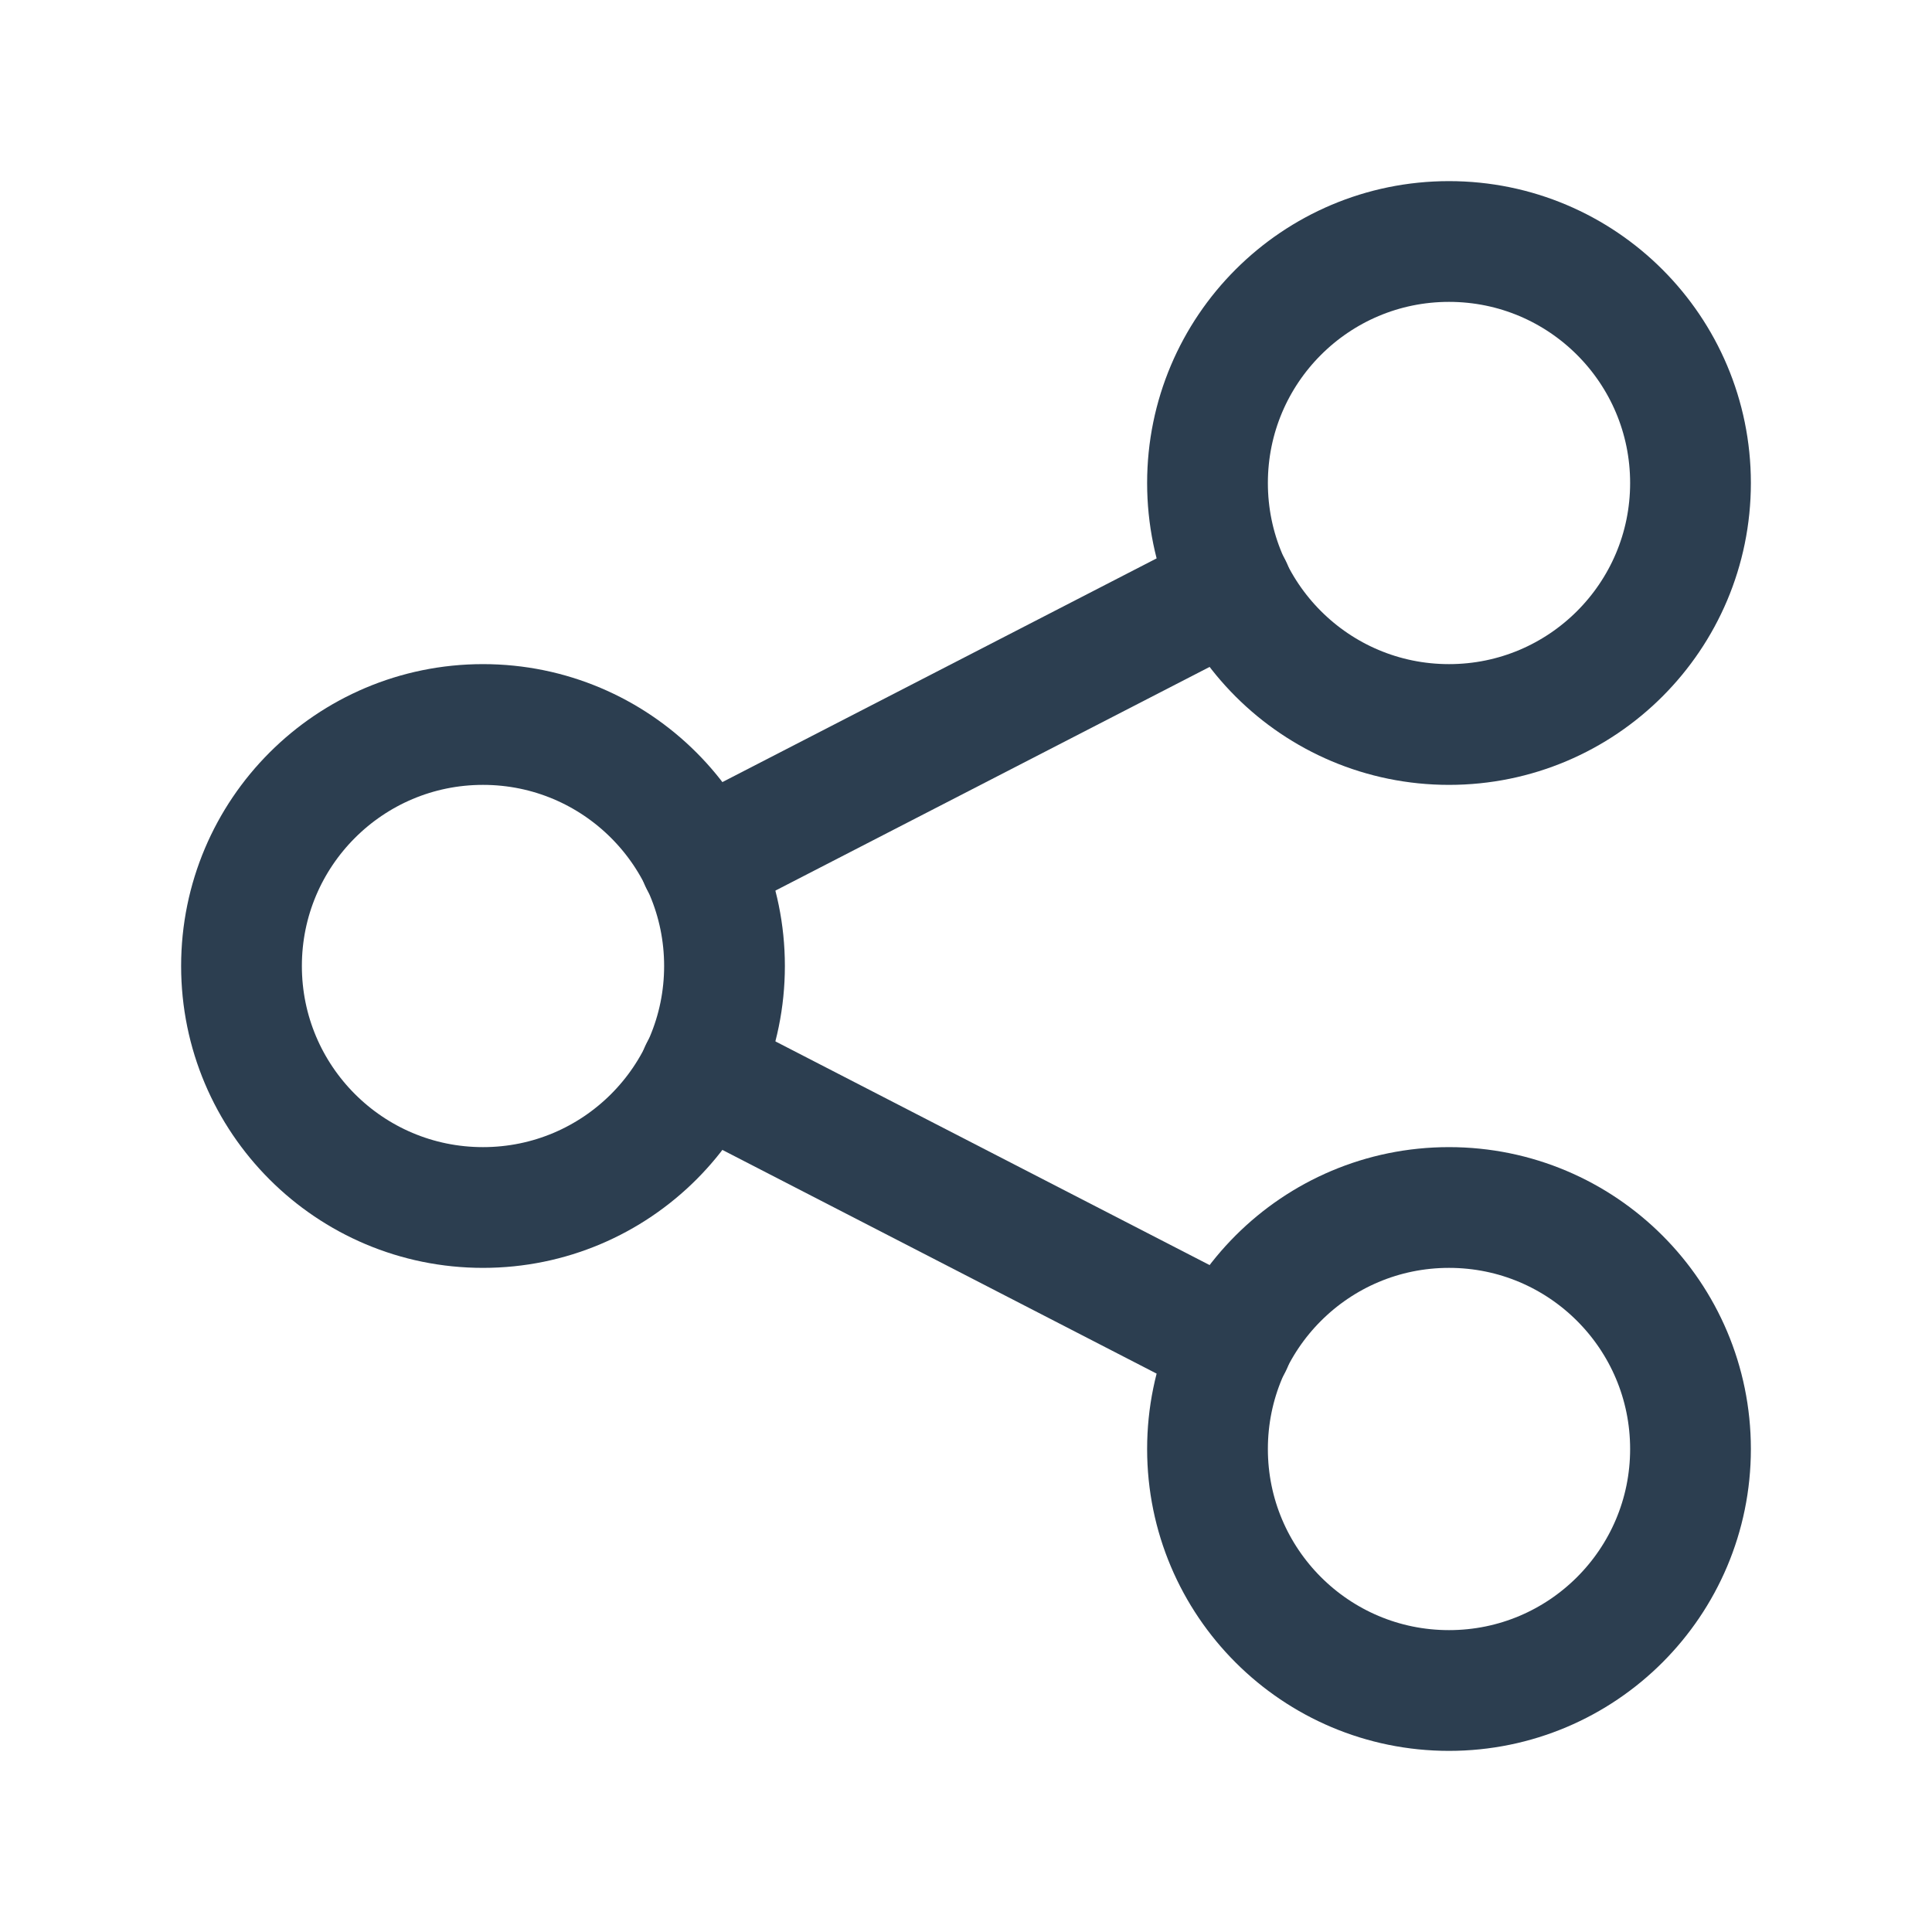
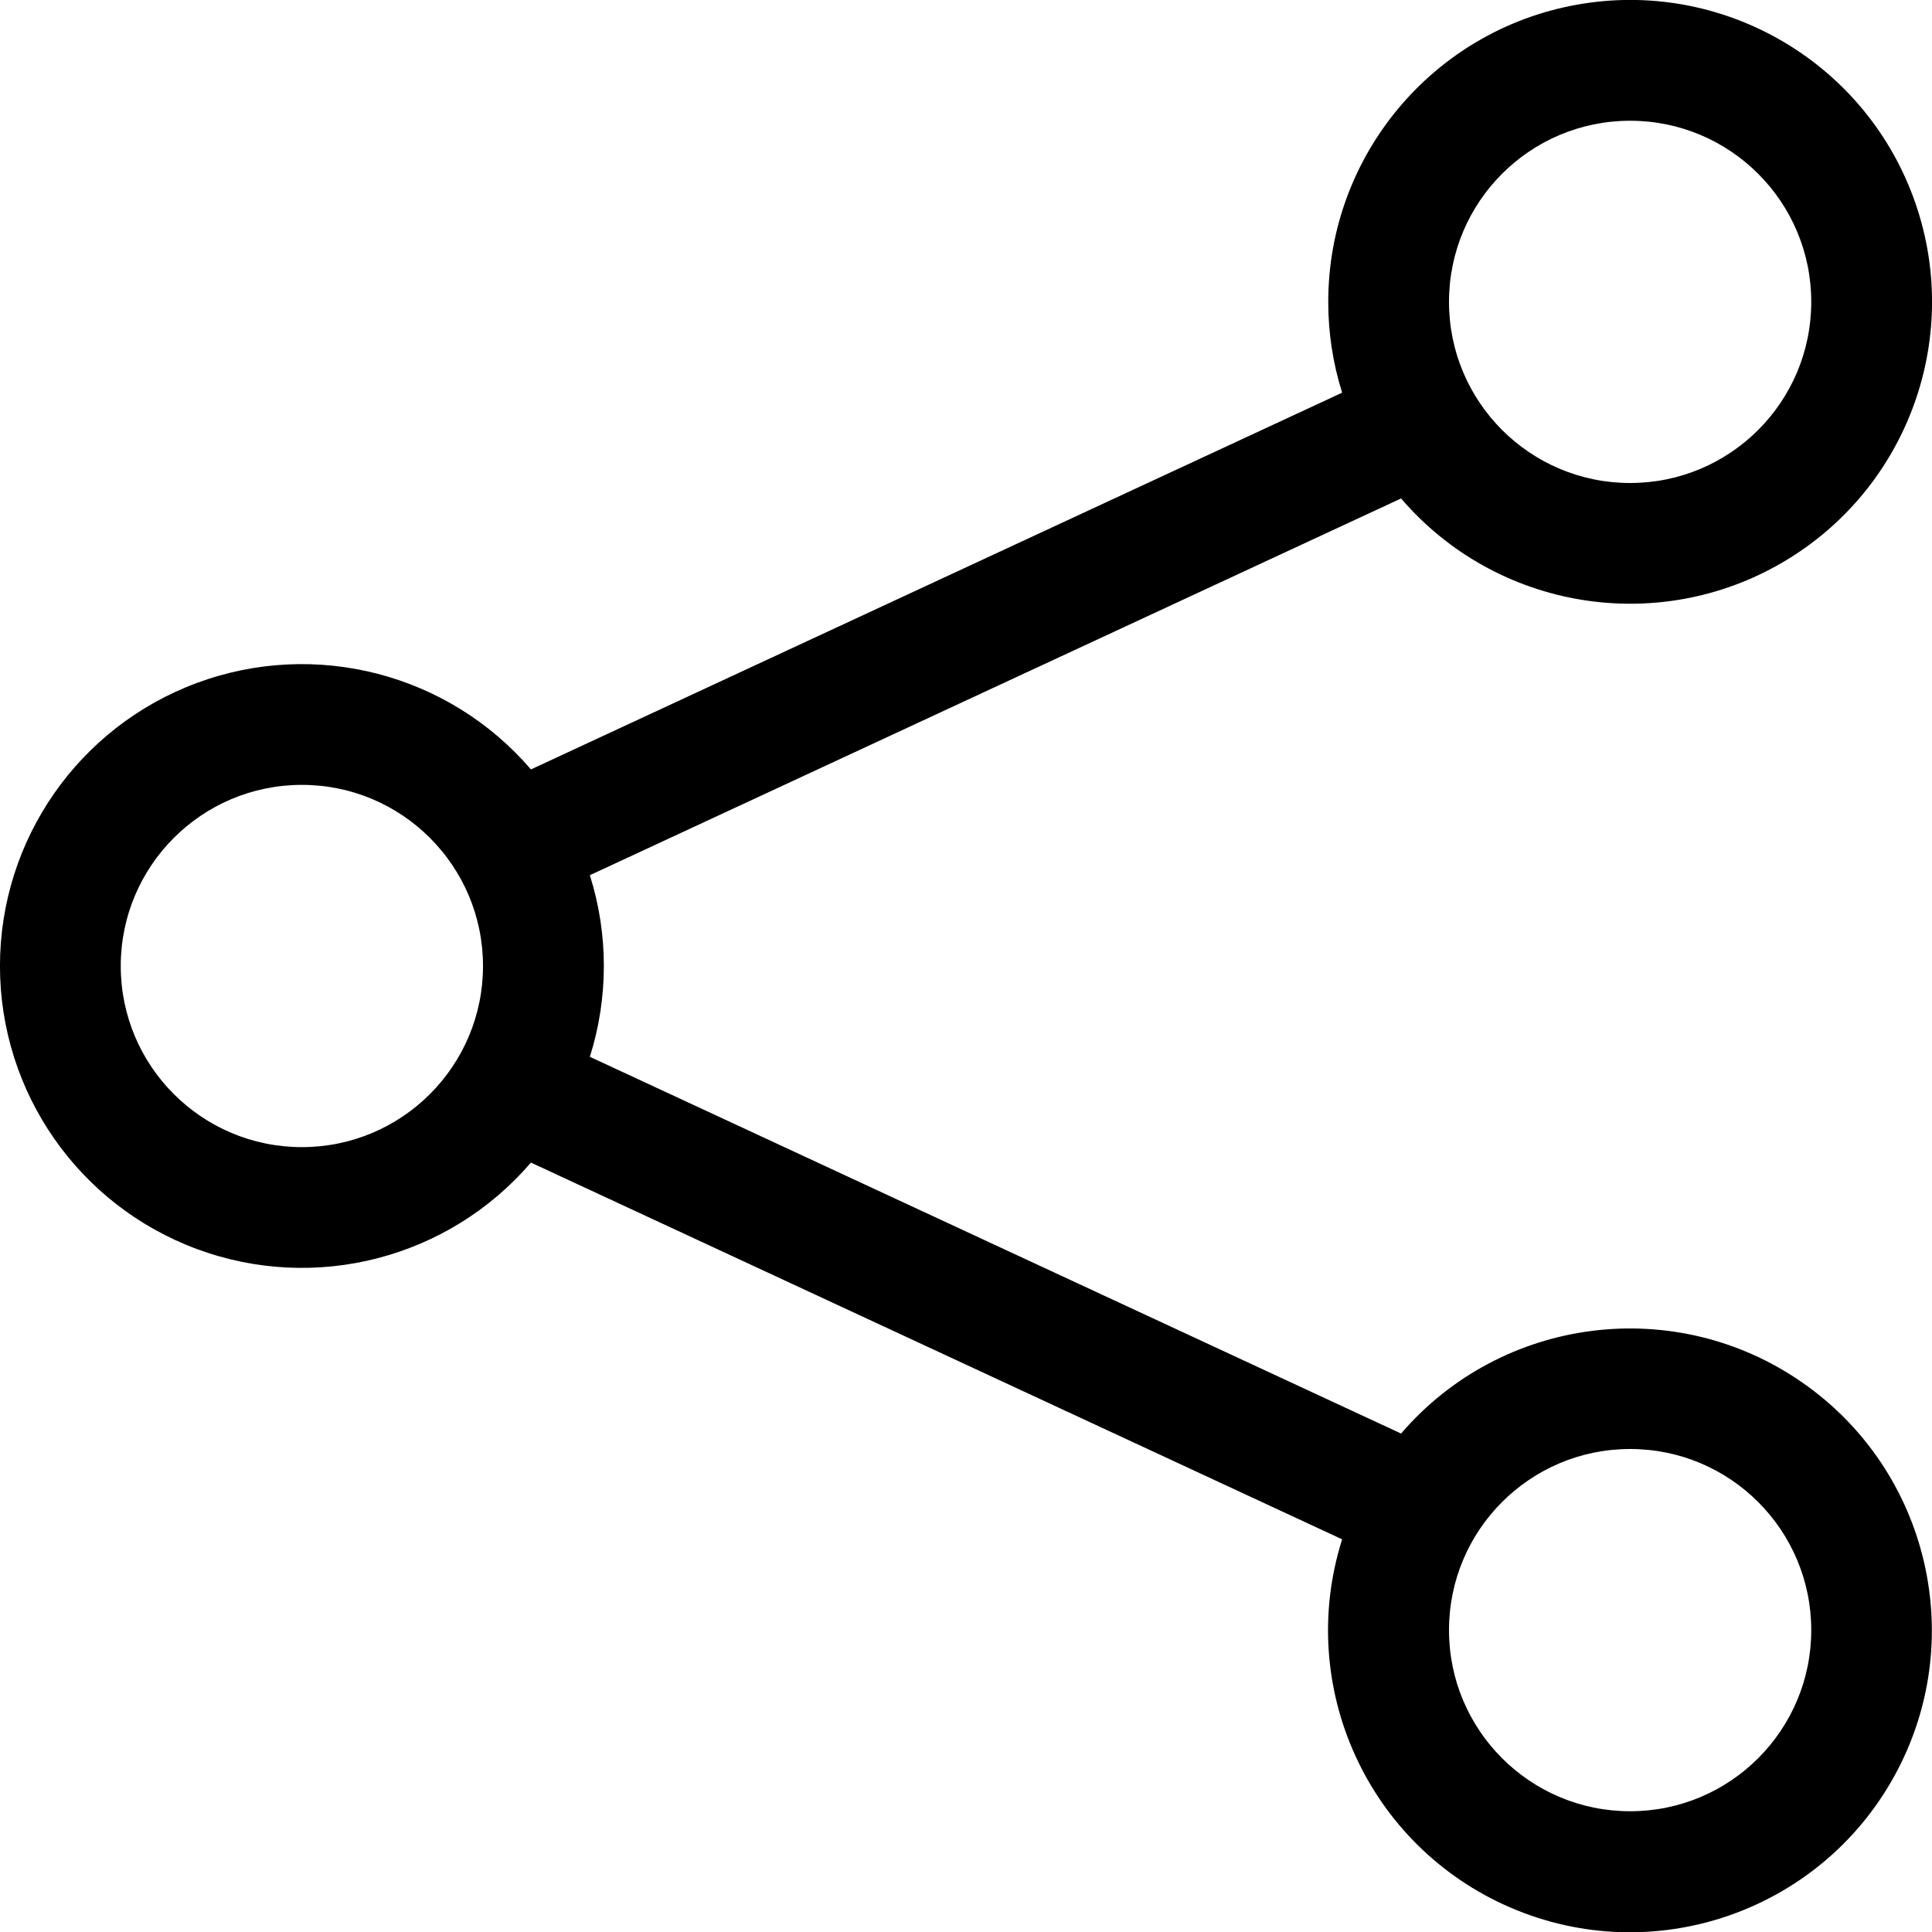
- <svg xmlns="http://www.w3.org/2000/svg" class="icon icon-tabler icon-tabler-share" width="44" height="44" viewBox="0 0 24 24" stroke-width="1.5" stroke="#2c3e50" fill="none" stroke-linecap="round" stroke-linejoin="round">
-   <path stroke="none" d="M0 0h24v24H0z" fill="none" />
-   <circle cx="6" cy="12" r="3" />
-   <circle cx="18" cy="6" r="3" />
-   <circle cx="18" cy="18" r="3" />
-   <line x1="8.7" y1="10.7" x2="15.3" y2="7.3" />
-   <line x1="8.7" y1="13.3" x2="15.3" y2="16.7" />
+ <svg xmlns="http://www.w3.org/2000/svg" width="16" height="16" fill="currentColor" class="bi bi-share" viewBox="0 0 16 16">
+   <path d="M13.5 1a1.5 1.5 0 1 0 0 3 1.5 1.5 0 0 0 0-3zM11 2.5a2.5 2.5 0 1 1 .603 1.628l-6.718 3.12a2.499 2.499 0 0 1 0 1.504l6.718 3.12a2.5 2.5 0 1 1-.488.876l-6.718-3.12a2.5 2.5 0 1 1 0-3.256l6.718-3.12A2.5 2.5 0 0 1 11 2.5zm-8.5 4a1.5 1.5 0 1 0 0 3 1.5 1.5 0 0 0 0-3zm11 5.5a1.5 1.5 0 1 0 0 3 1.5 1.5 0 0 0 0-3z" />
</svg>
